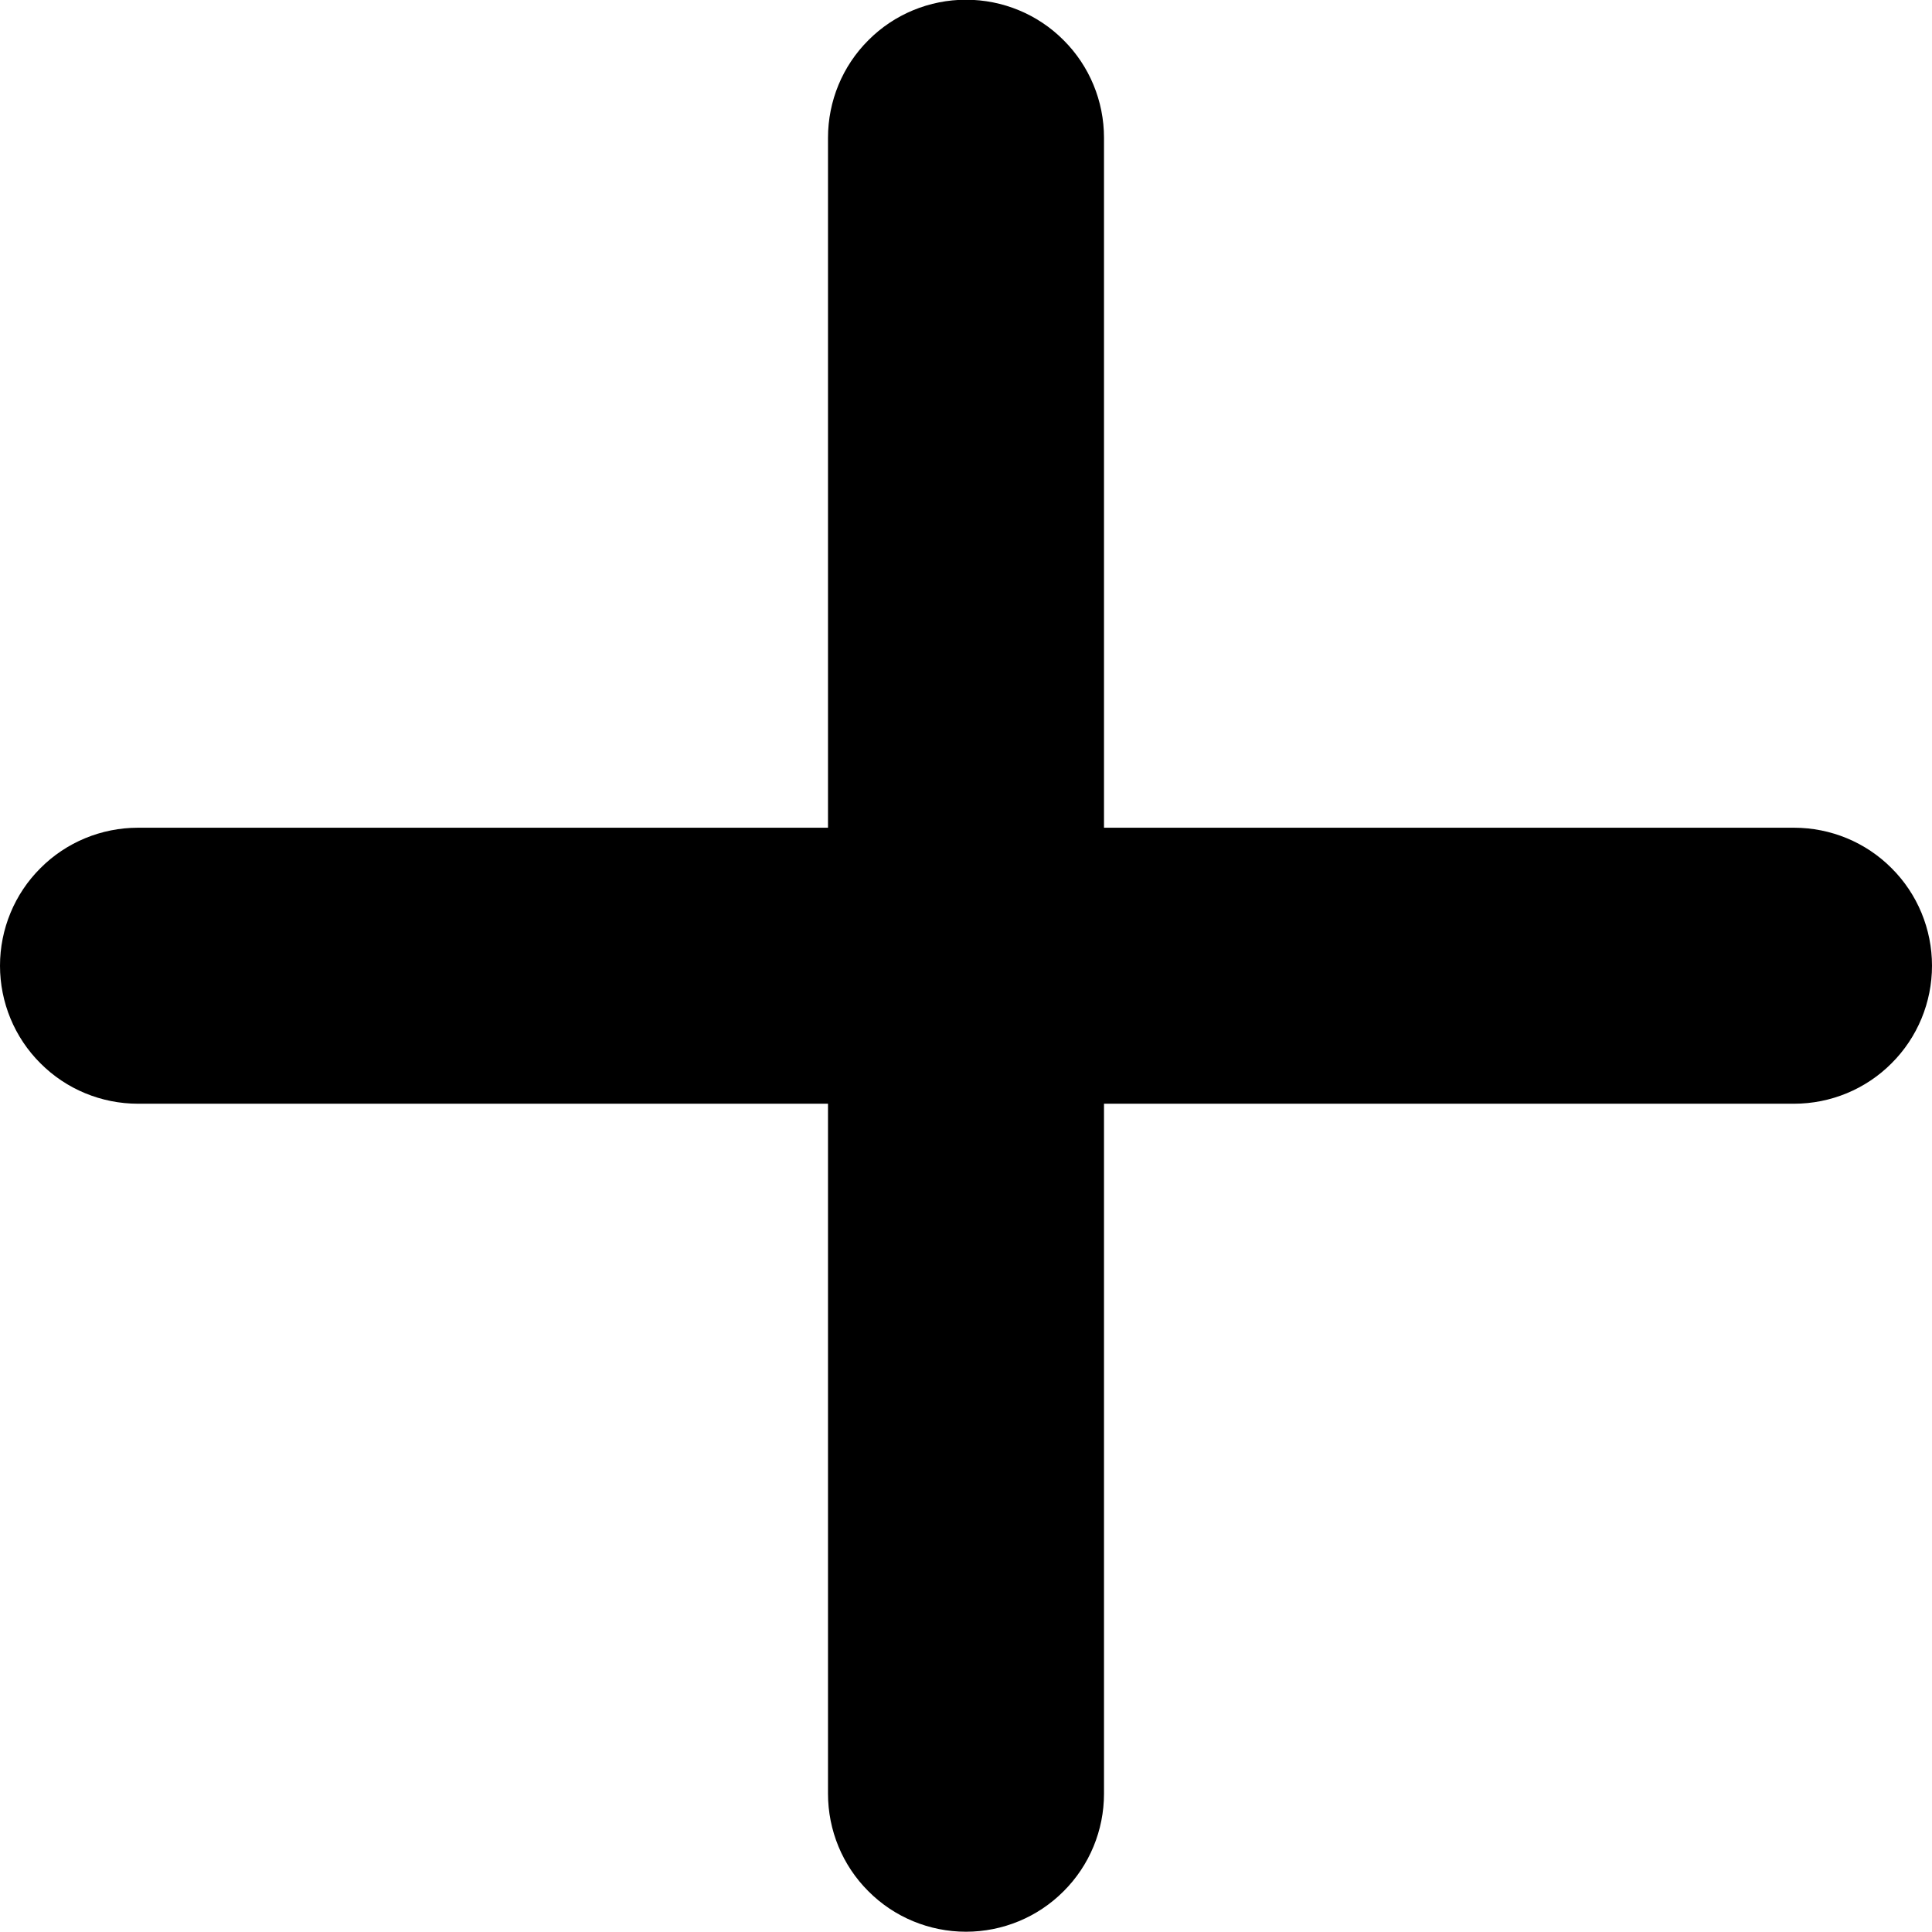
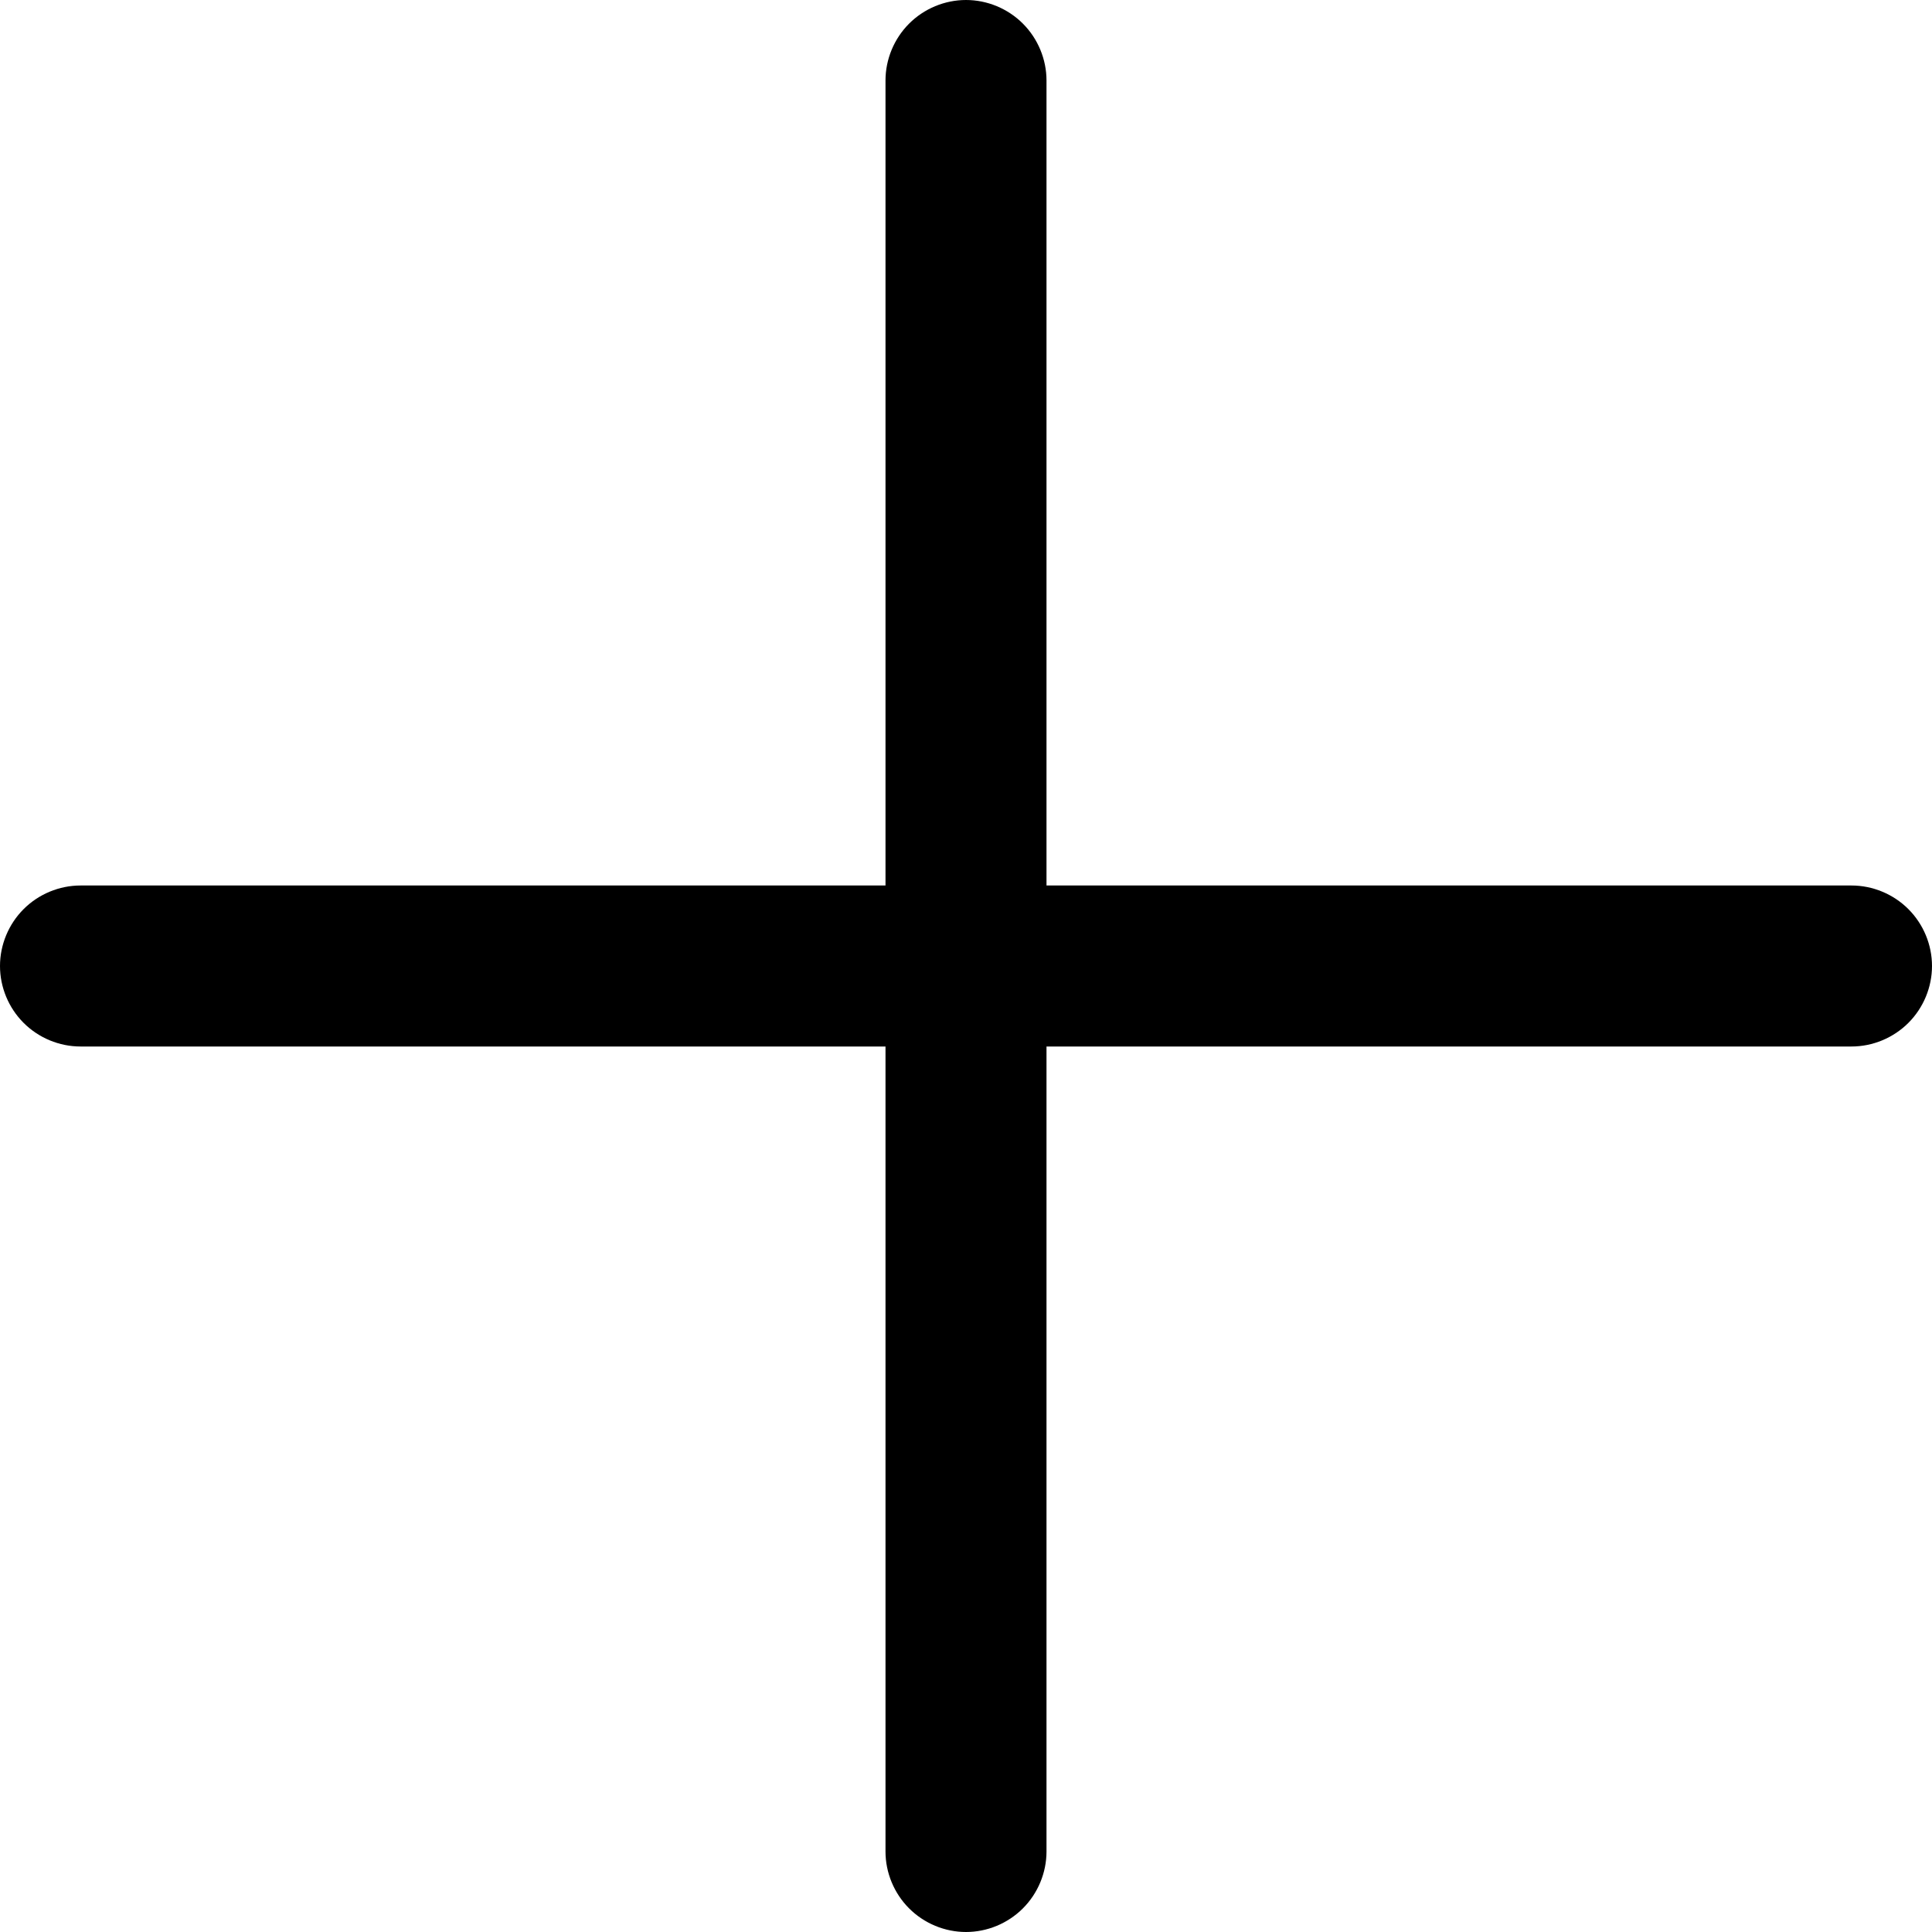
- <svg xmlns="http://www.w3.org/2000/svg" width="14" height="14" viewBox="0 0 14 14" fill="none">
-   <path d="M13 7.998H8V12.998C8 13.263 7.895 13.518 7.707 13.705C7.52 13.893 7.265 13.998 7 13.998C6.735 13.998 6.48 13.893 6.293 13.705C6.105 13.518 6 13.263 6 12.998V7.998H1C0.735 7.998 0.48 7.893 0.293 7.705C0.105 7.518 0 7.263 0 6.998C0 6.733 0.105 6.478 0.293 6.291C0.48 6.103 0.735 5.998 1 5.998H6V0.998C6 0.733 6.105 0.478 6.293 0.291C6.48 0.103 6.735 -0.002 7 -0.002C7.265 -0.002 7.52 0.103 7.707 0.291C7.895 0.478 8 0.733 8 0.998V5.998H13C13.265 5.998 13.52 6.103 13.707 6.291C13.895 6.478 14 6.733 14 6.998C14 7.263 13.895 7.518 13.707 7.705C13.52 7.893 13.265 7.998 13 7.998Z" fill="currentColor" />
+ <svg xmlns="http://www.w3.org/2000/svg" width="9" height="9" viewBox="0 0 9 9" fill="none">
+   <path fill-rule="evenodd" clip-rule="evenodd" d="M4.5 0C4.599 0 4.695 0.04 4.765 0.11C4.835 0.18 4.875 0.276 4.875 0.375V4.125H8.625C8.724 4.125 8.82 4.165 8.89 4.235C8.96 4.305 9 4.401 9 4.5C9 4.599 8.96 4.695 8.89 4.765C8.82 4.835 8.724 4.875 8.625 4.875H4.875V8.625C4.875 8.724 4.835 8.82 4.765 8.89C4.695 8.96 4.599 9 4.5 9C4.401 9 4.305 8.96 4.235 8.89C4.165 8.82 4.125 8.724 4.125 8.625V4.875H0.375C0.276 4.875 0.18 4.835 0.11 4.765C0.04 4.695 0 4.599 0 4.5C0 4.401 0.04 4.305 0.11 4.235C0.18 4.165 0.276 4.125 0.375 4.125H4.125V0.375C4.125 0.276 4.165 0.18 4.235 0.11C4.305 0.04 4.401 0 4.5 0Z" fill="currentColor" />
</svg>
